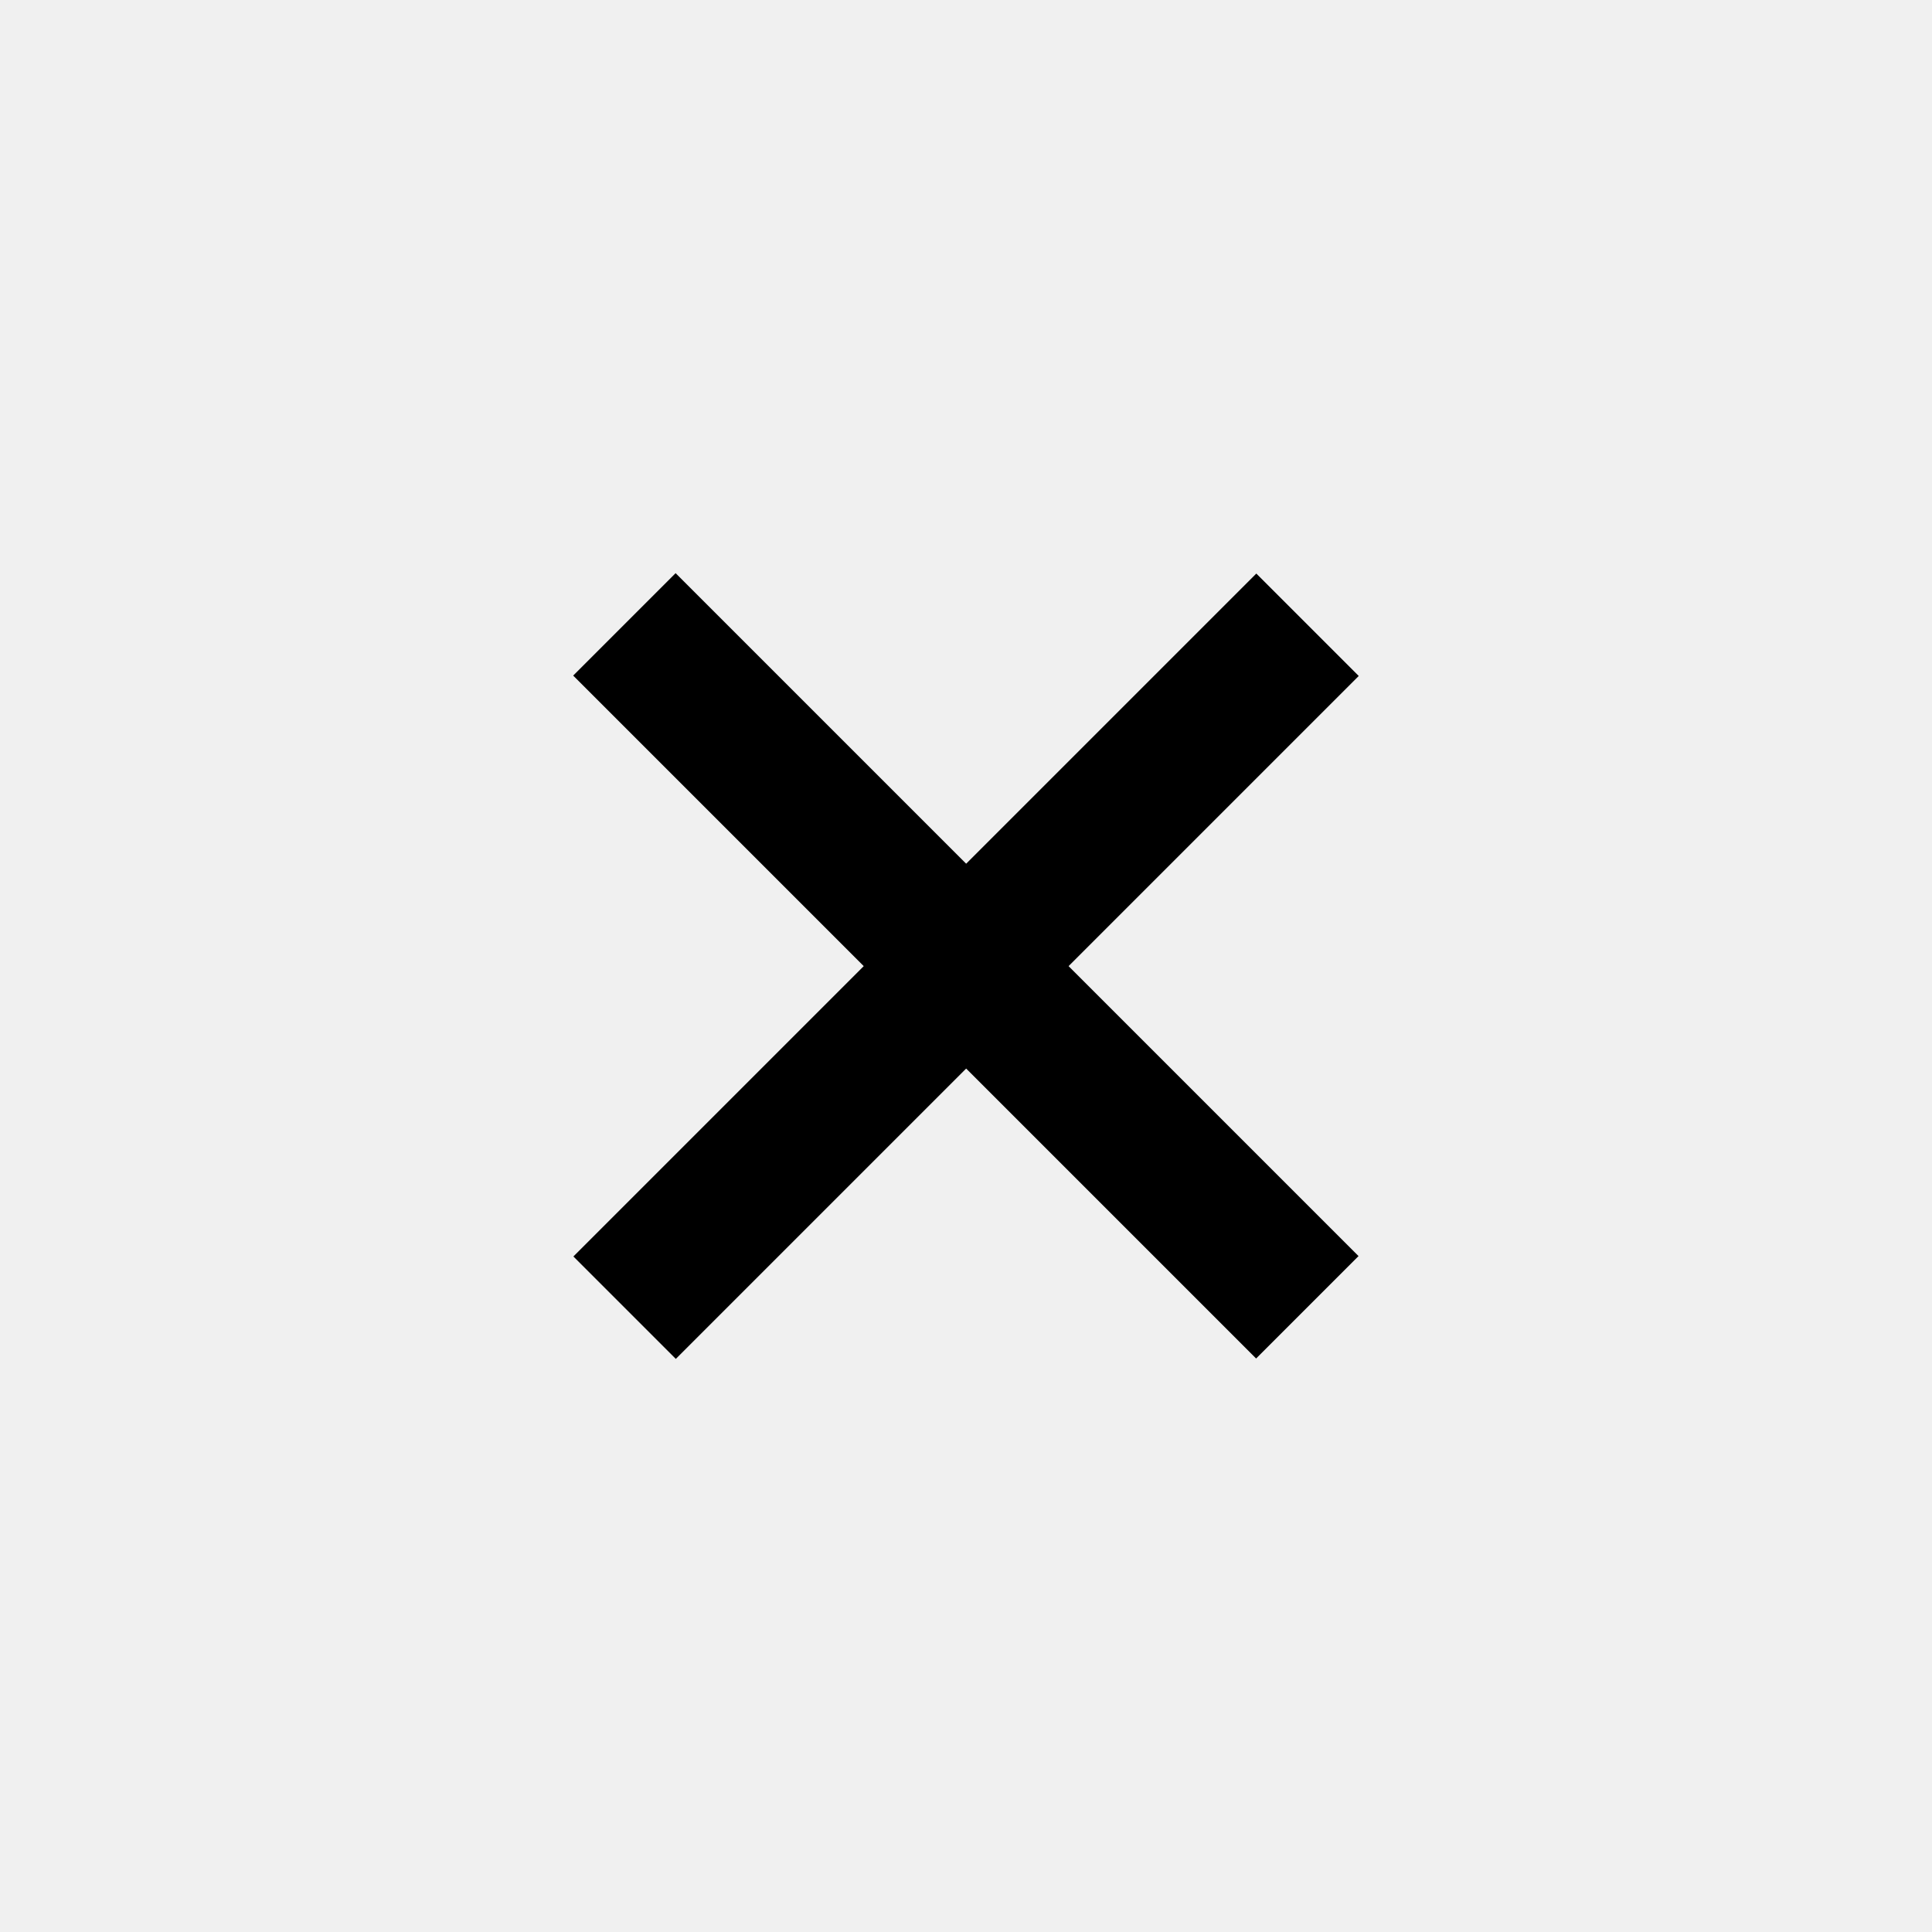
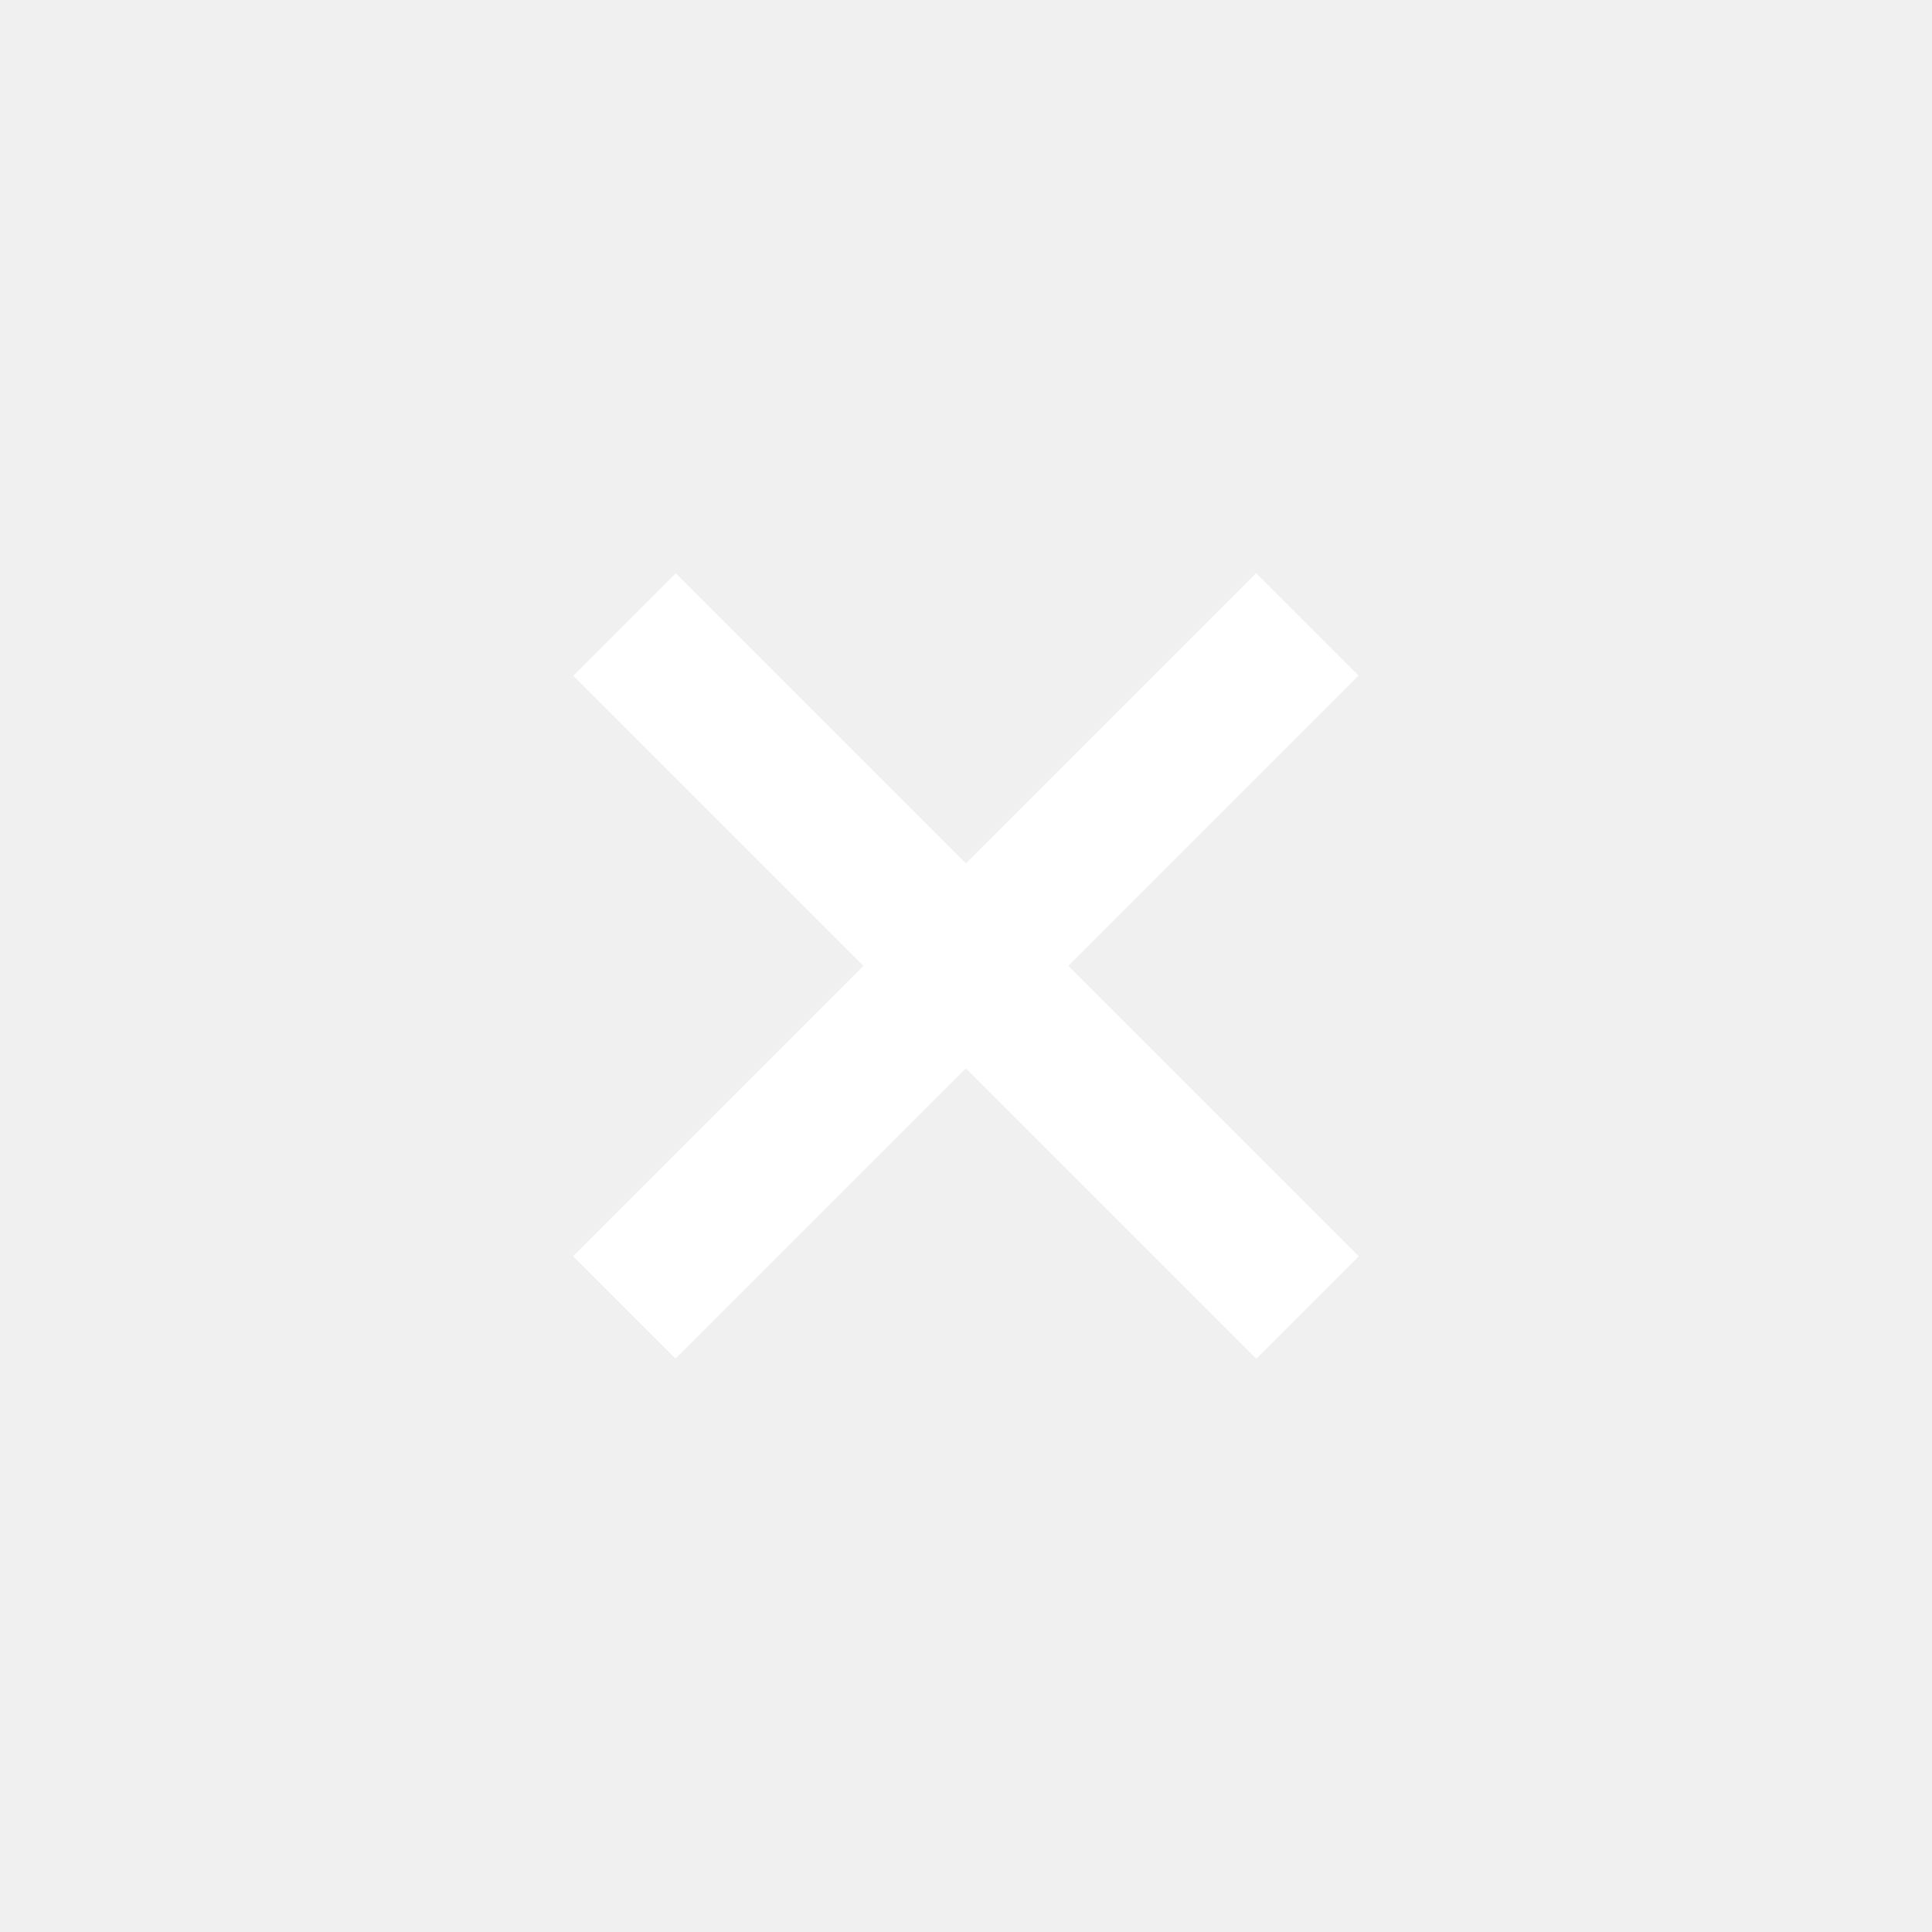
- <svg xmlns="http://www.w3.org/2000/svg" version="1.1" id="Layer_1" x="0px" y="0px" width="40px" height="40px" viewBox="0 0 40 40" enable-background="new 0 0 40 40" xml:space="preserve">
+ <svg xmlns="http://www.w3.org/2000/svg" version="1.1" id="Layer_1" x="0px" y="0px" viewBox="-285 377 40 40" enable-background="new -285 377 40 40" xml:space="preserve">
  <g>
-     <rect x="10.001" y="18.497" transform="matrix(-0.7071 -0.7071 0.7071 -0.7071 19.9989 48.2774)" width="19.996" height="2.999" />
-     <rect x="10.004" y="18.504" transform="matrix(-0.7071 0.7071 -0.7071 -0.7071 48.2892 20.0058)" width="19.996" height="2.999" />
+     <rect x="-275" y="395.5" transform="matrix(0.7071 0.7071 -0.7071 0.7071 203.1014 303.6629)" fill="#FFFFFF" width="20" height="3" />
+     <rect x="-275" y="395.5" transform="matrix(0.7071 -0.7071 0.7071 0.7071 -358.3411 -71.1024)" fill="#FFFFFF" width="20" height="3" />
  </g>
</svg>
